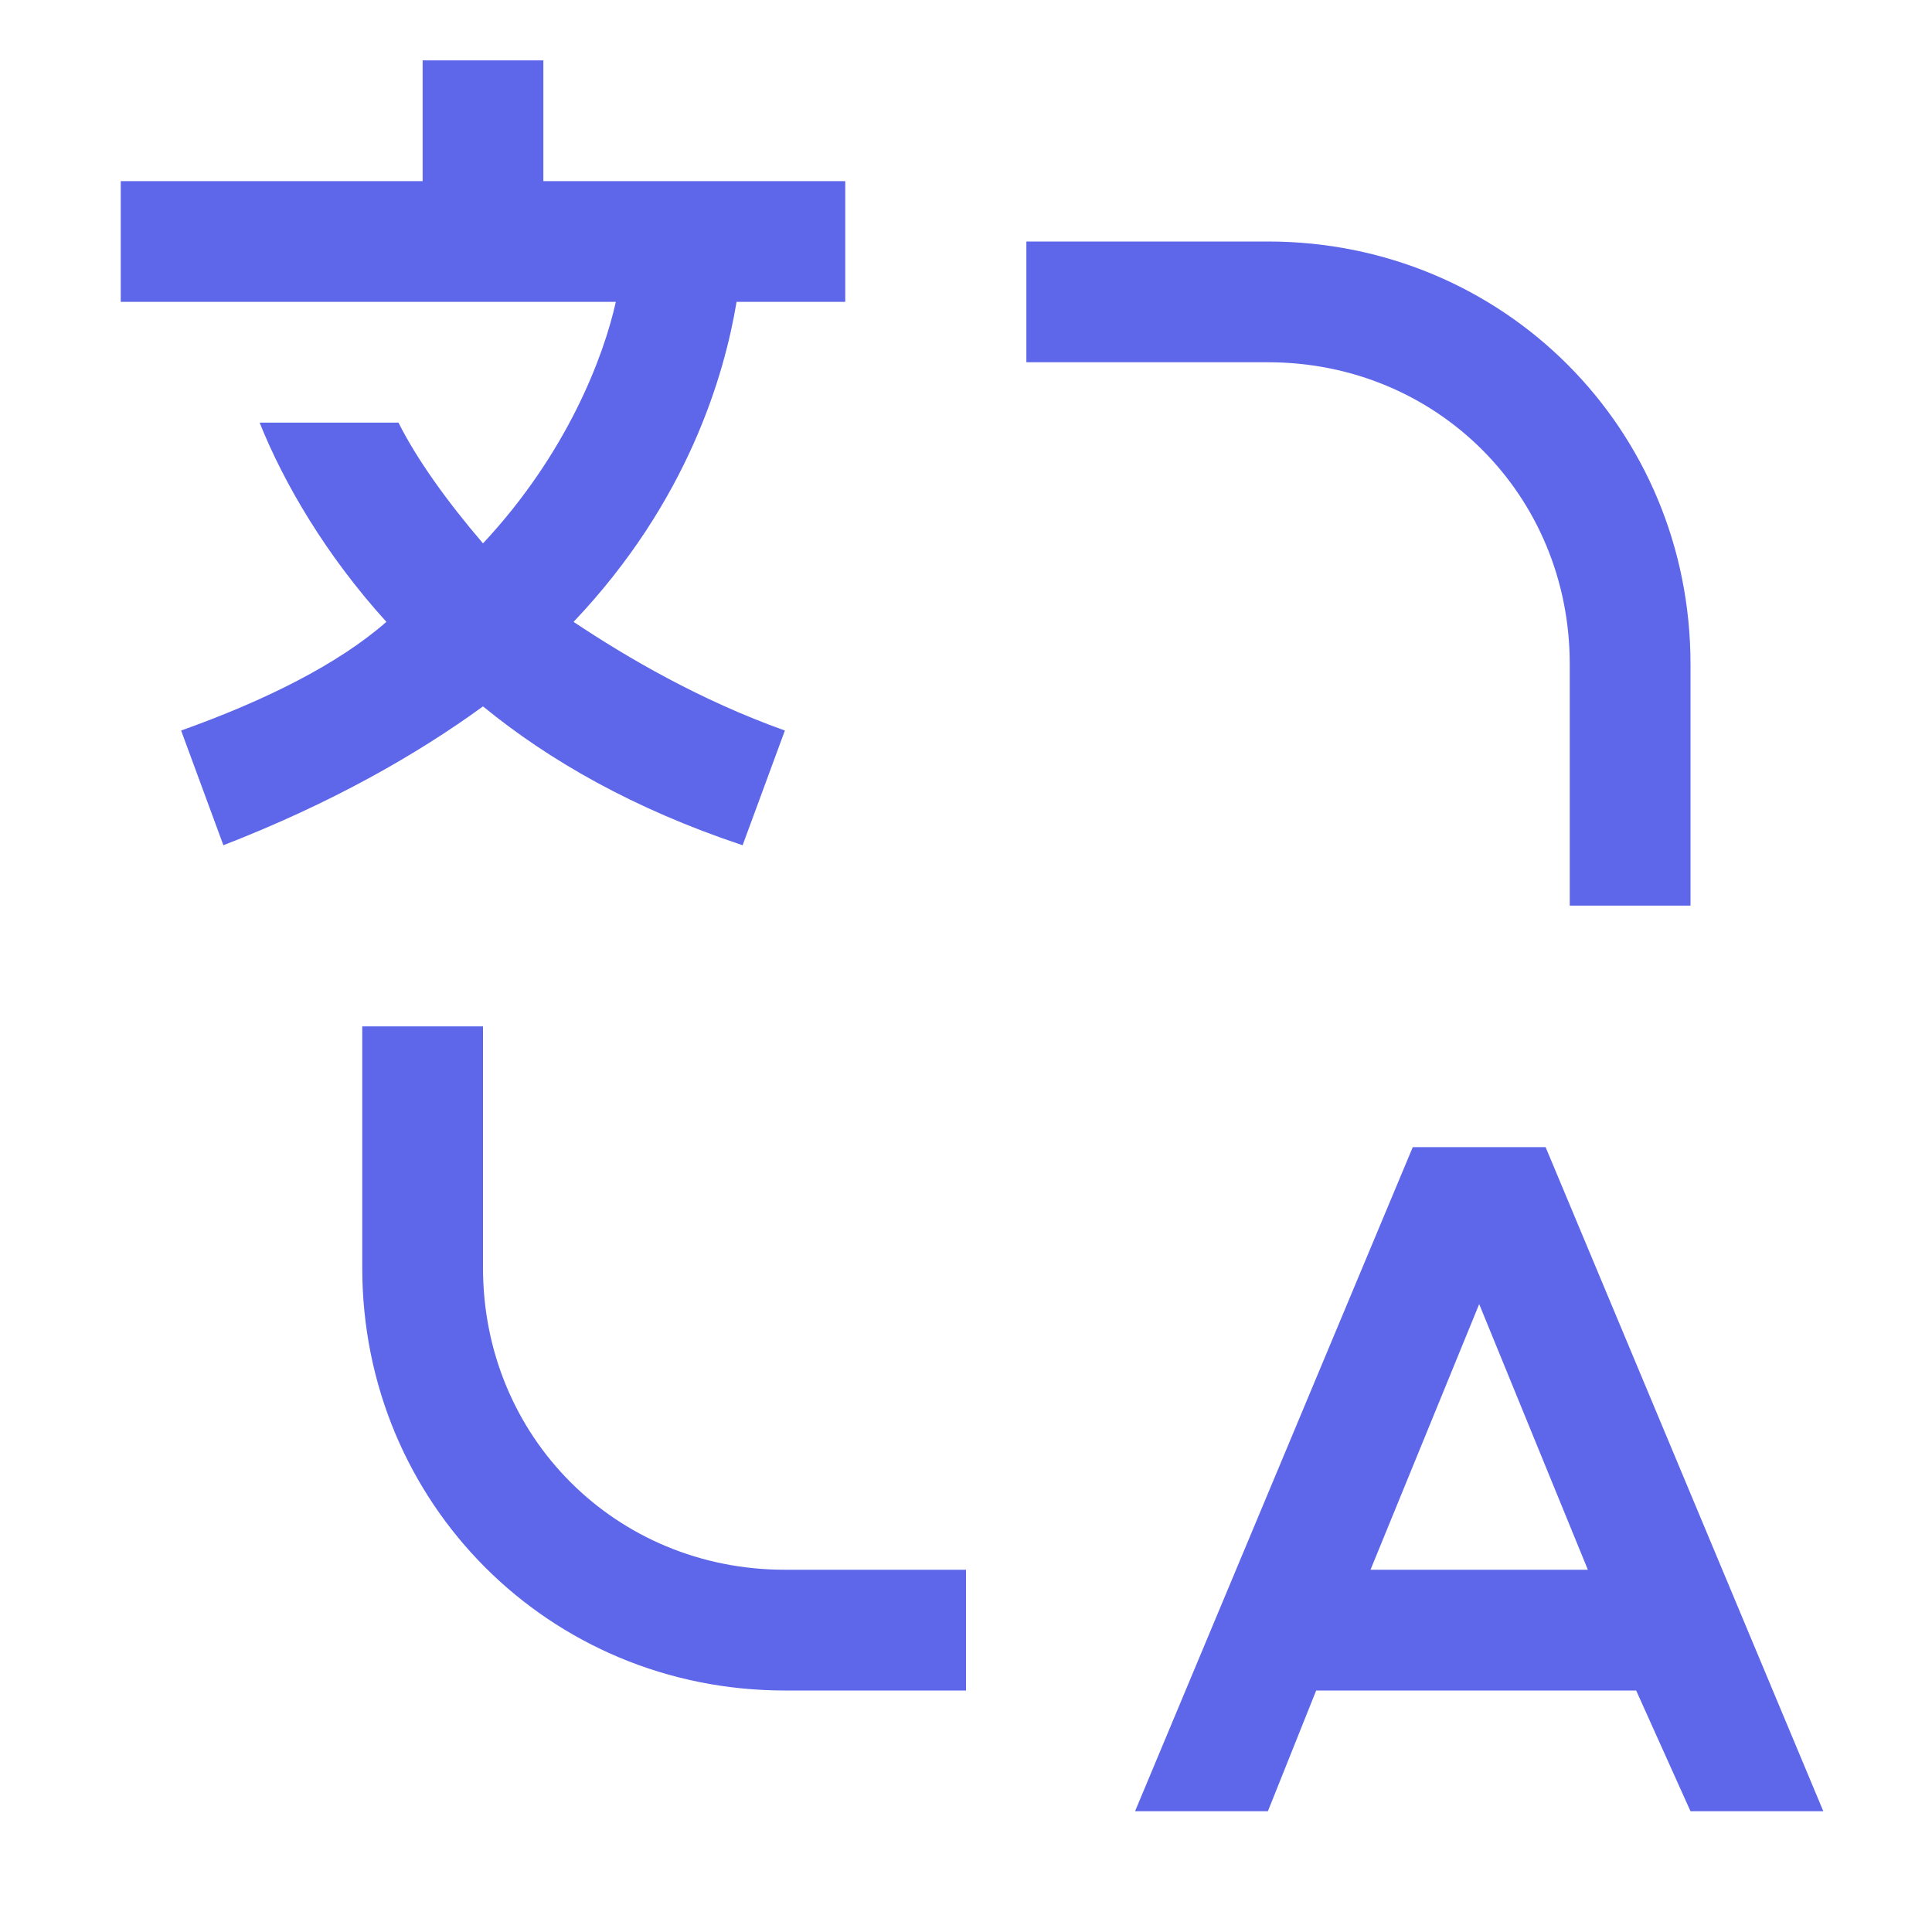
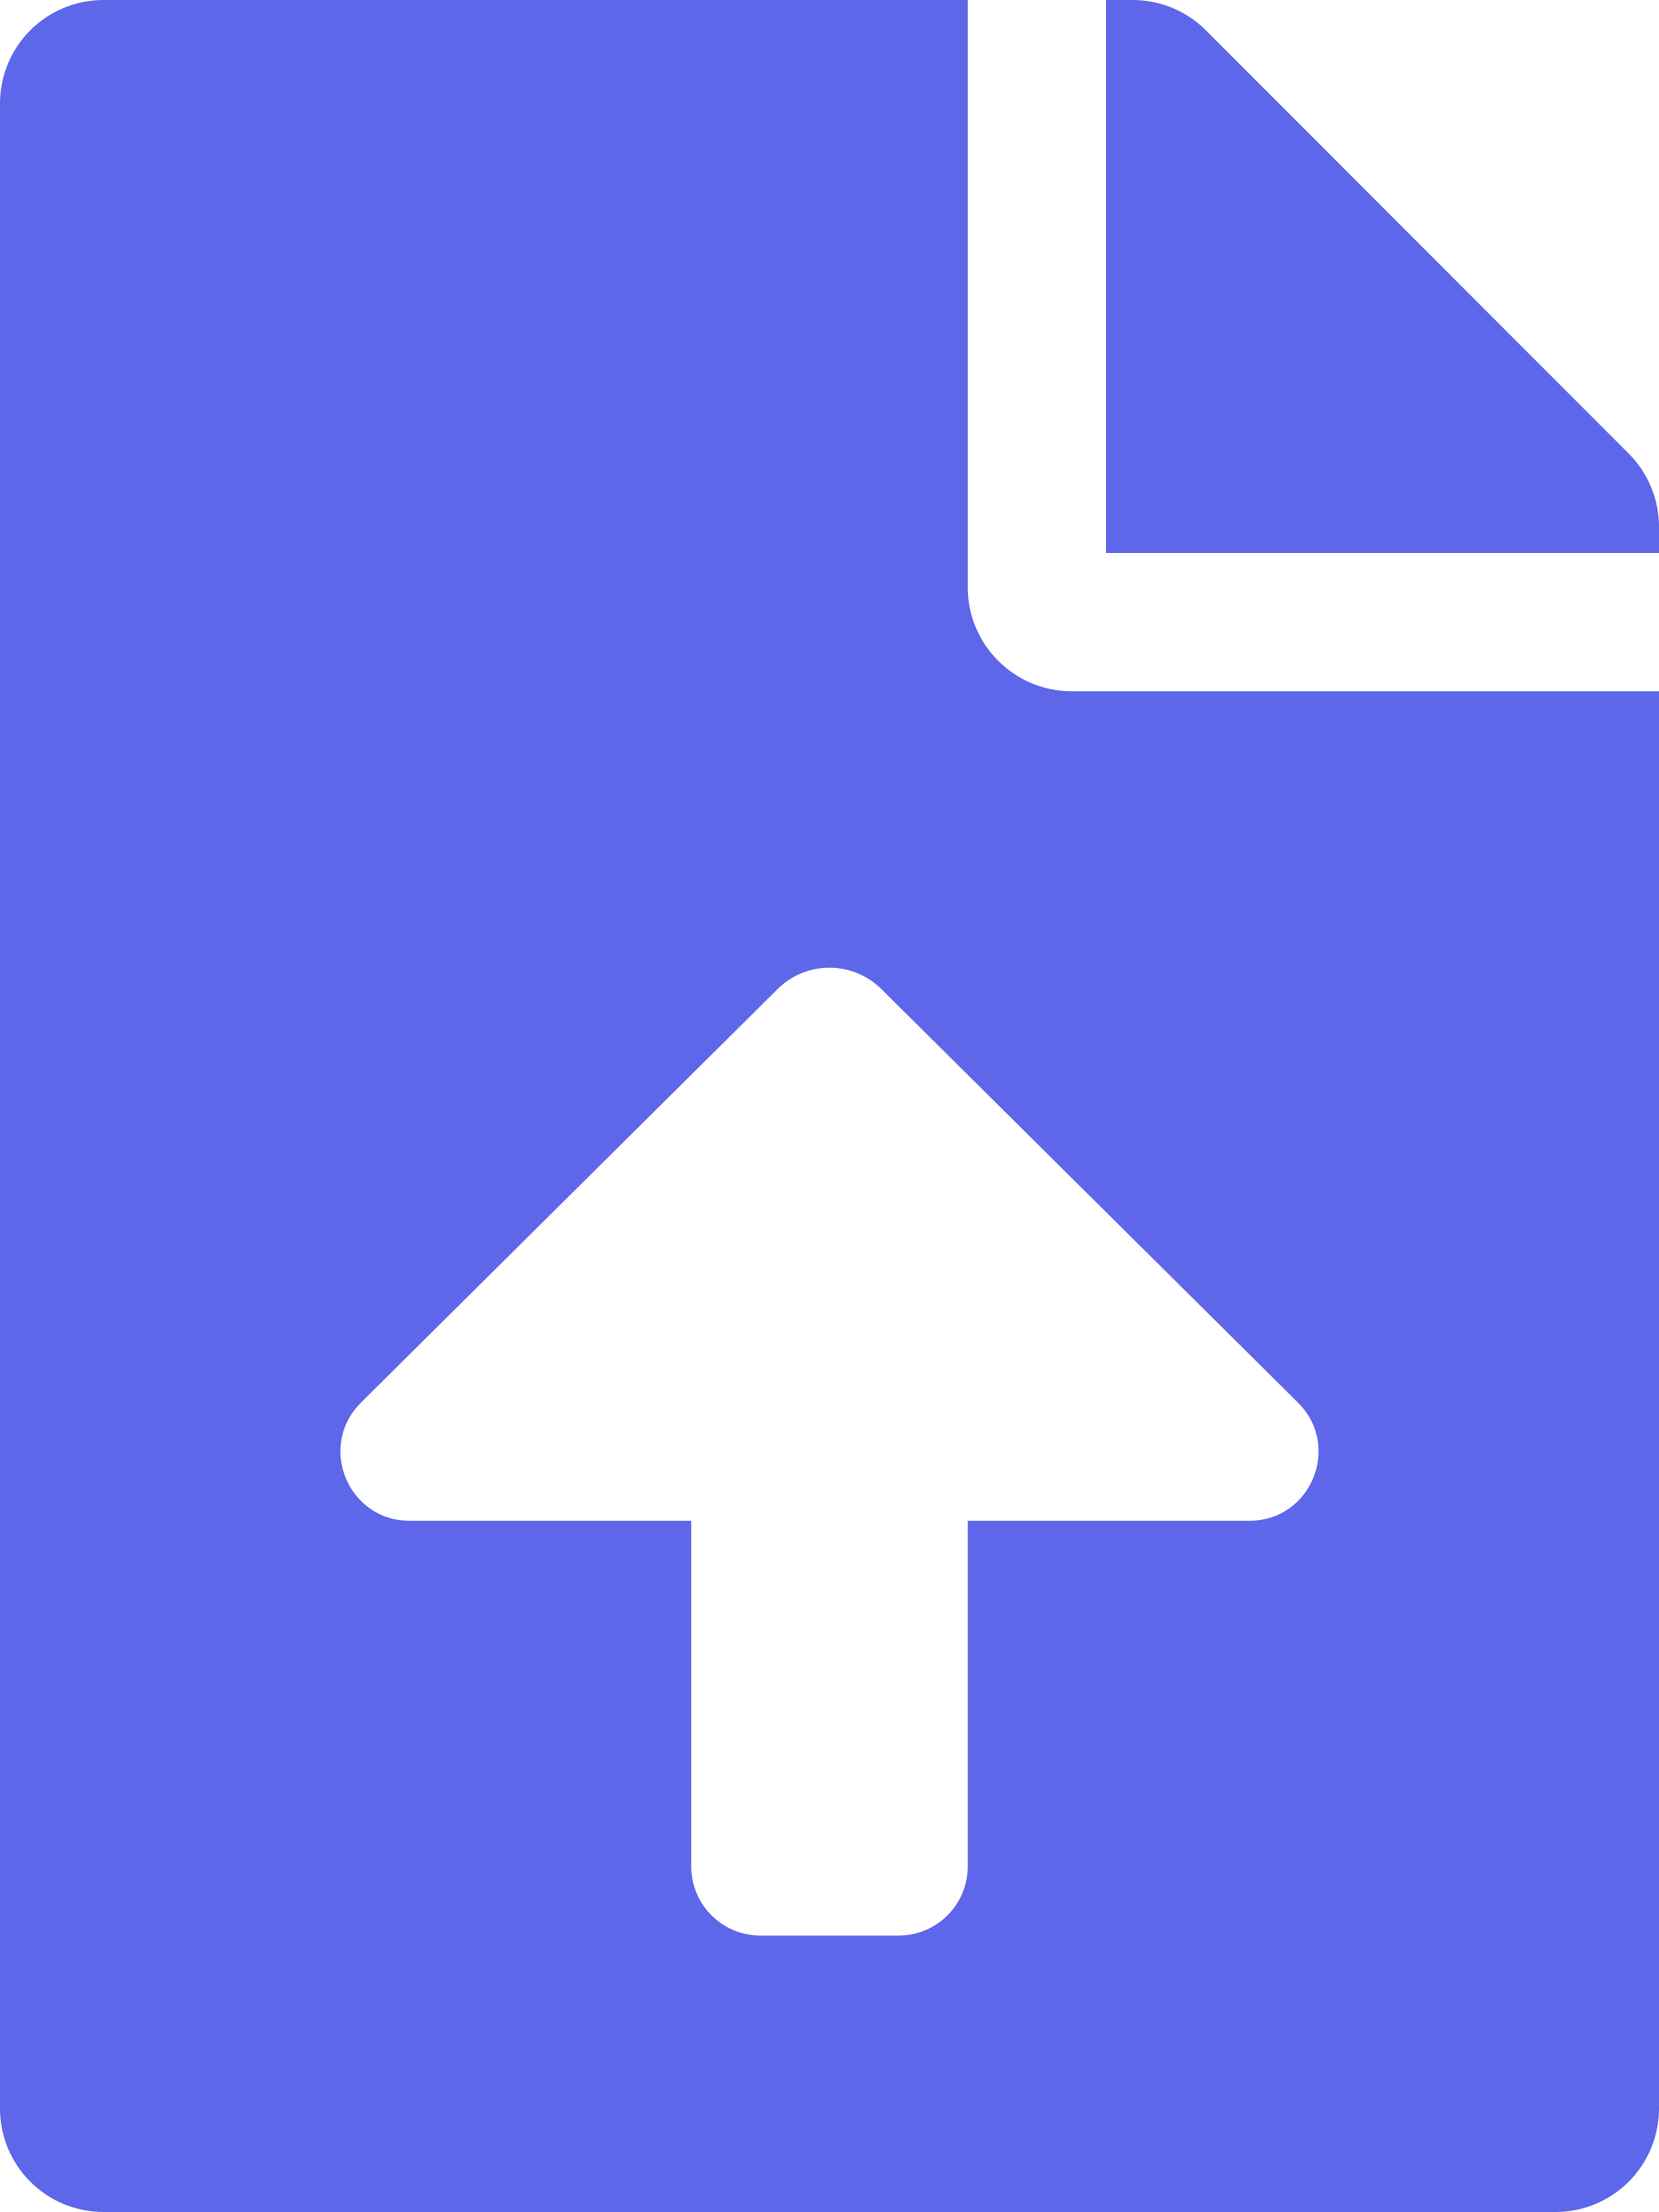
- <svg xmlns="http://www.w3.org/2000/svg" width="18" height="18" viewBox="0 0 32 32" fill="none">
-   <path d="M16 28H13C9.1 28 6 24.9 6 21V17H8V21C8 23.8 10.2 26 13 26H16V28ZM28 30H30.2L25.6 19H23.4L18.8 30H21L21.8 28H27.1L28 30ZM22.7 26L24.5 21.6L26.3 26H22.7ZM28 15H26V11C26 8.2 23.8 6 21 6H17V4H21C24.9 4 28 7.1 28 11V15ZM14 5V3H9V1H7V3H2V5H10.2C10 5.9 9.4 7.5 8 9C7.4 8.3 6.9 7.6 6.6 7H4.3C4.7 8 5.4 9.2 6.4 10.3C5.6 11 4.4 11.6 3 12.1L3.7 14C5.5 13.3 6.9 12.5 8 11.7C9.1 12.6 10.5 13.4 12.3 14L13 12.1C11.6 11.6 10.4 10.9 9.5 10.3C11.4 8.3 12 6.2 12.2 5H14Z" fill="#5E66EA" />
+ <svg xmlns="http://www.w3.org/2000/svg" width="27" height="36" viewBox="0 0 27 36" fill="none">
+   <path d="M15.75 9.562V0H1.688C0.752 0 0 0.752 0 1.688V34.312C0 35.248 0.752 36 1.688 36H25.312C26.248 36 27 35.248 27 34.312V11.25H17.438C16.509 11.25 15.75 10.491 15.75 9.562ZM20.333 24.751H15.75V30.376C15.75 30.997 15.247 31.501 14.625 31.501H12.375C11.753 31.501 11.25 30.997 11.25 30.376V24.751H6.667C5.663 24.751 5.162 23.535 5.875 22.827L12.654 16.098C13.122 15.633 13.877 15.633 14.345 16.098L21.124 22.827C21.838 23.535 21.337 24.751 20.333 24.751ZM26.508 7.383L19.624 0.492C19.308 0.176 18.879 0 18.429 0H18V9H27V8.571C27 8.128 26.824 7.699 26.508 7.383Z" fill="#5E66EA" />
</svg>
